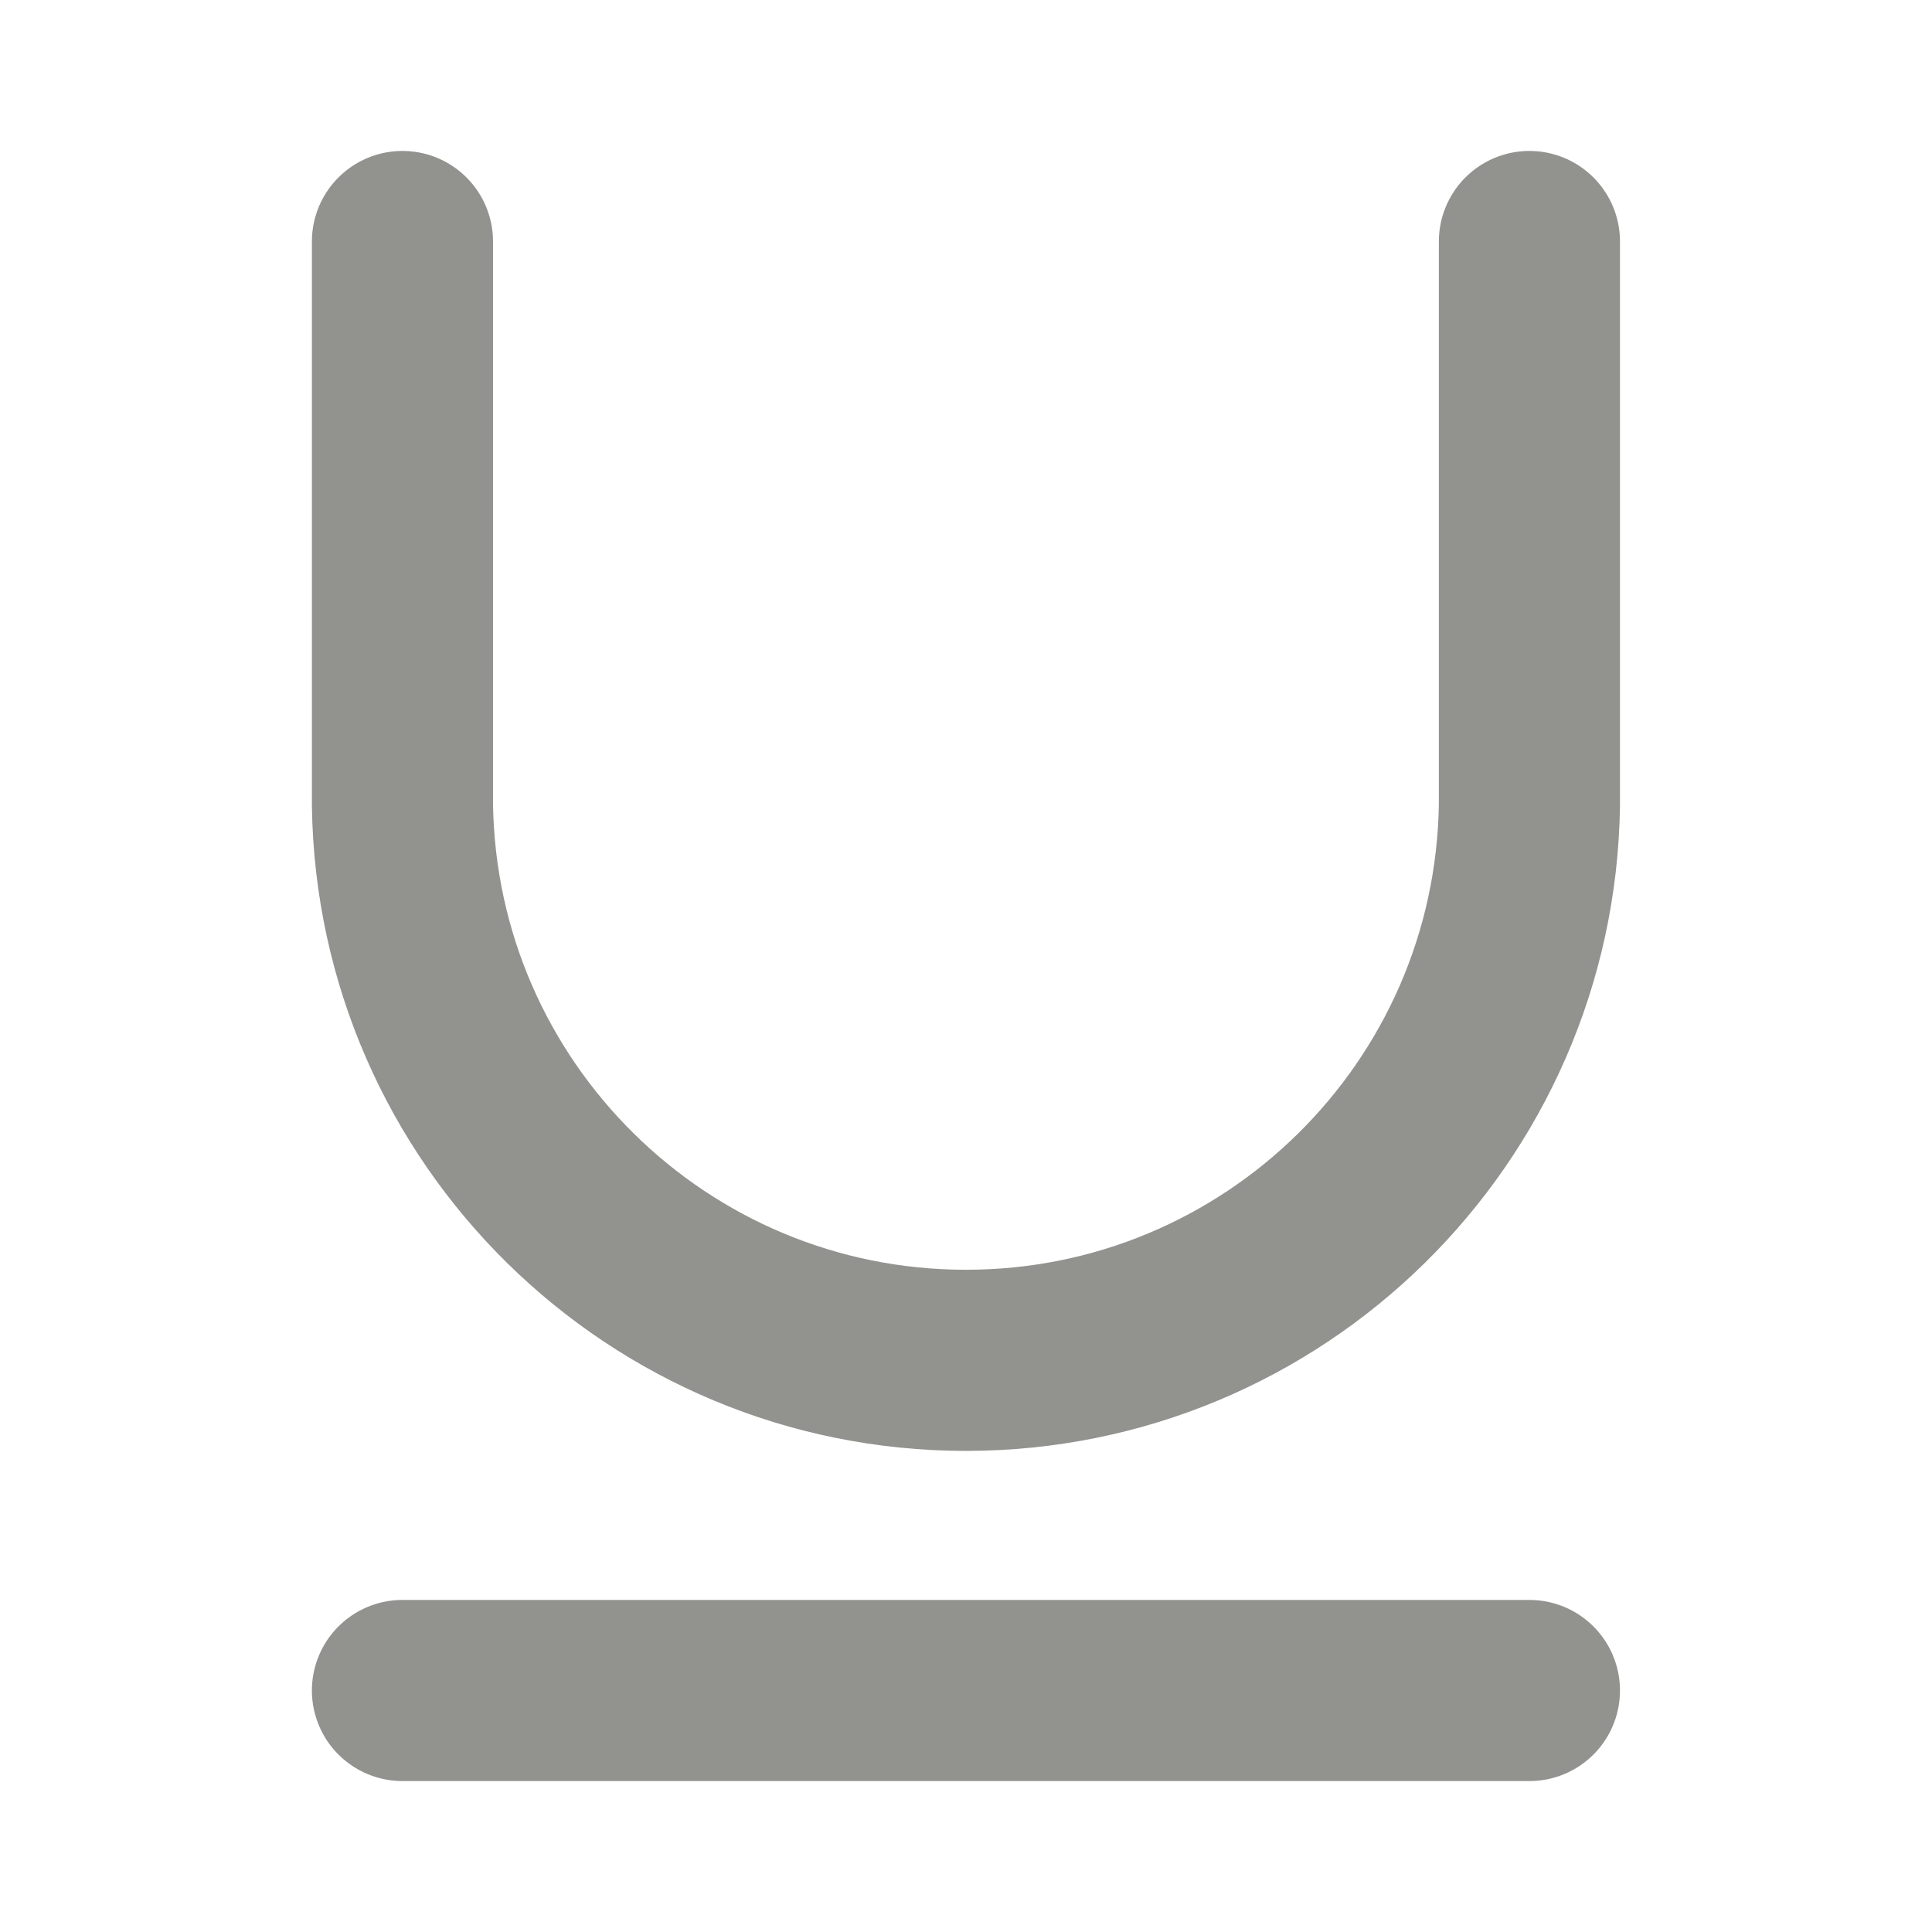
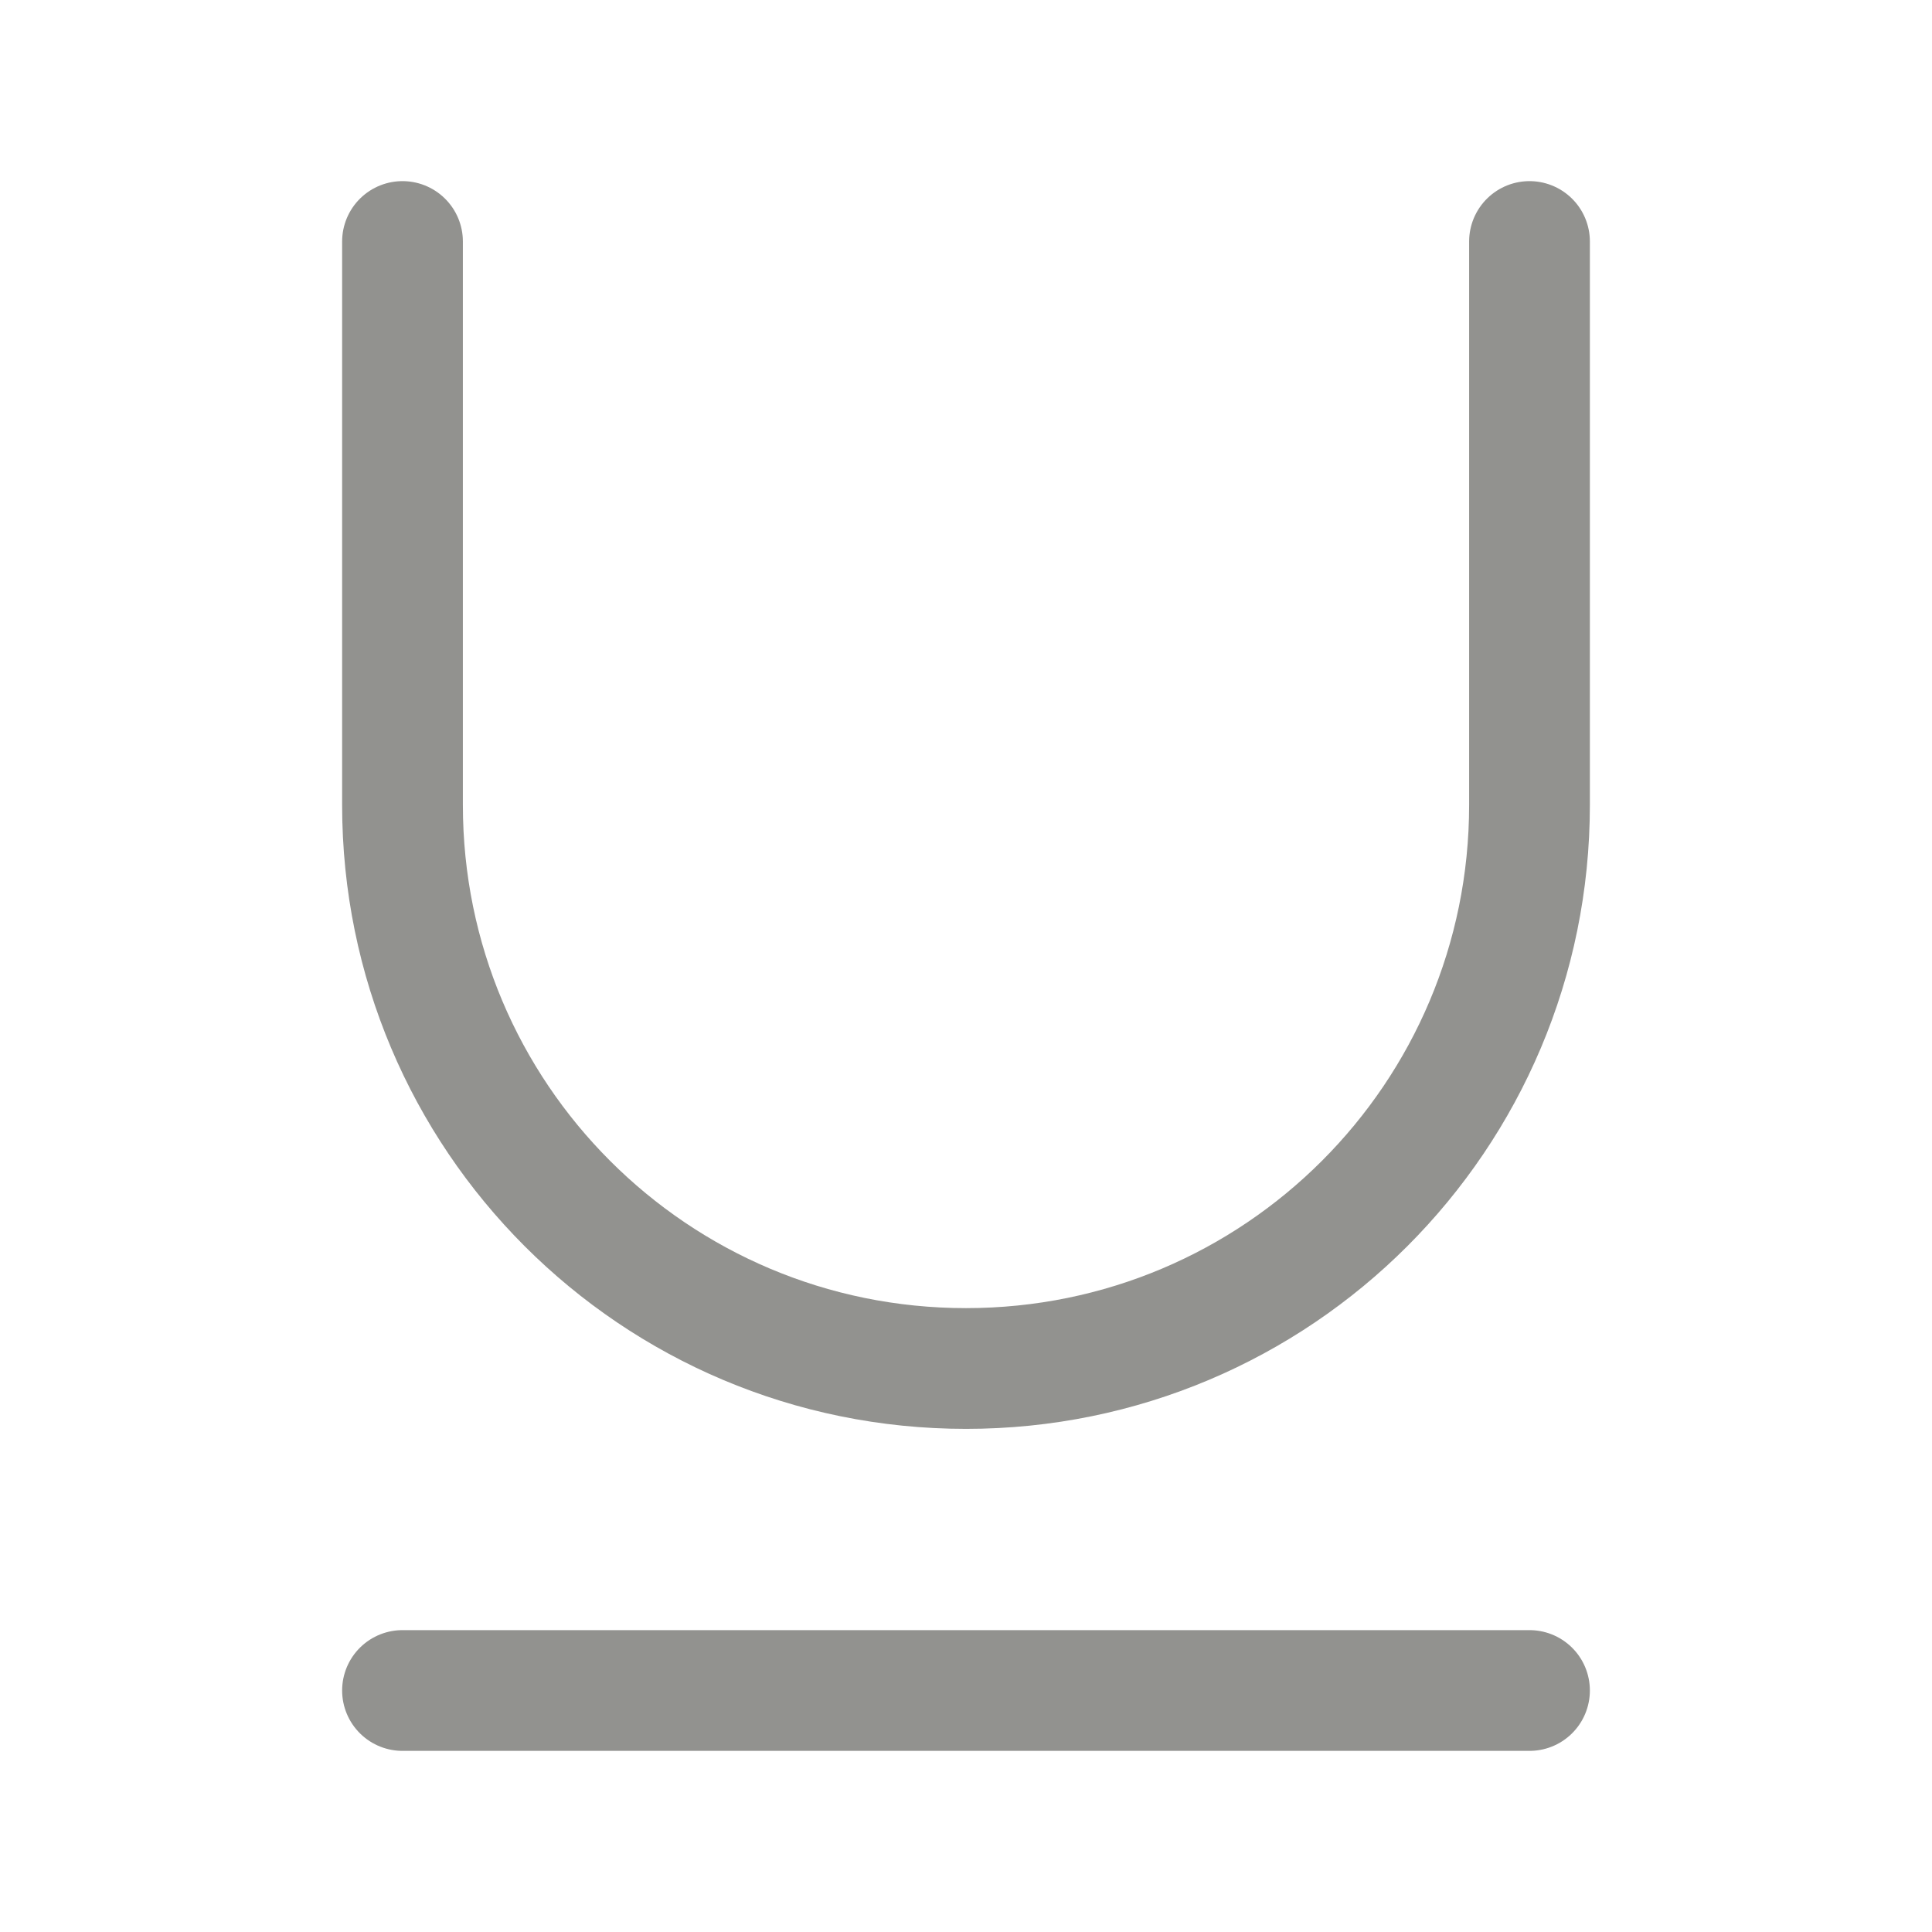
- <svg xmlns="http://www.w3.org/2000/svg" id="text-underline" width="16" height="16" viewBox="0 0 16 16">
-   <path id="Vector" d="M0,0H9.333" transform="translate(3.333 14)" fill="none" stroke="#92928f" stroke-linecap="round" stroke-linejoin="round" stroke-width="1.5" />
-   <path id="Vector-2" data-name="Vector" d="M0,0V4.667a4.667,4.667,0,0,0,9.333,0V0" transform="translate(3.333 2)" fill="none" stroke="#92928f" stroke-linecap="round" stroke-linejoin="round" stroke-width="1.5" />
-   <path id="Vector-3" data-name="Vector" d="M0,0H16V16H0Z" transform="translate(16 16) rotate(180)" fill="none" opacity="0" />
+ <svg xmlns="http://www.w3.org/2000/svg" width="24" height="24" viewBox="0 0 24 24" fill="none">
+   <path d="M5 21H19" stroke="#92928f" stroke-width="1.5" stroke-linecap="round" stroke-linejoin="round" />
+   <path d="M5 3V10C5 13.87 8.13 17 12 17C15.87 17 19 13.87 19 10V3" stroke="#92928f" stroke-width="1.5" stroke-linecap="round" stroke-linejoin="round" />
</svg>
